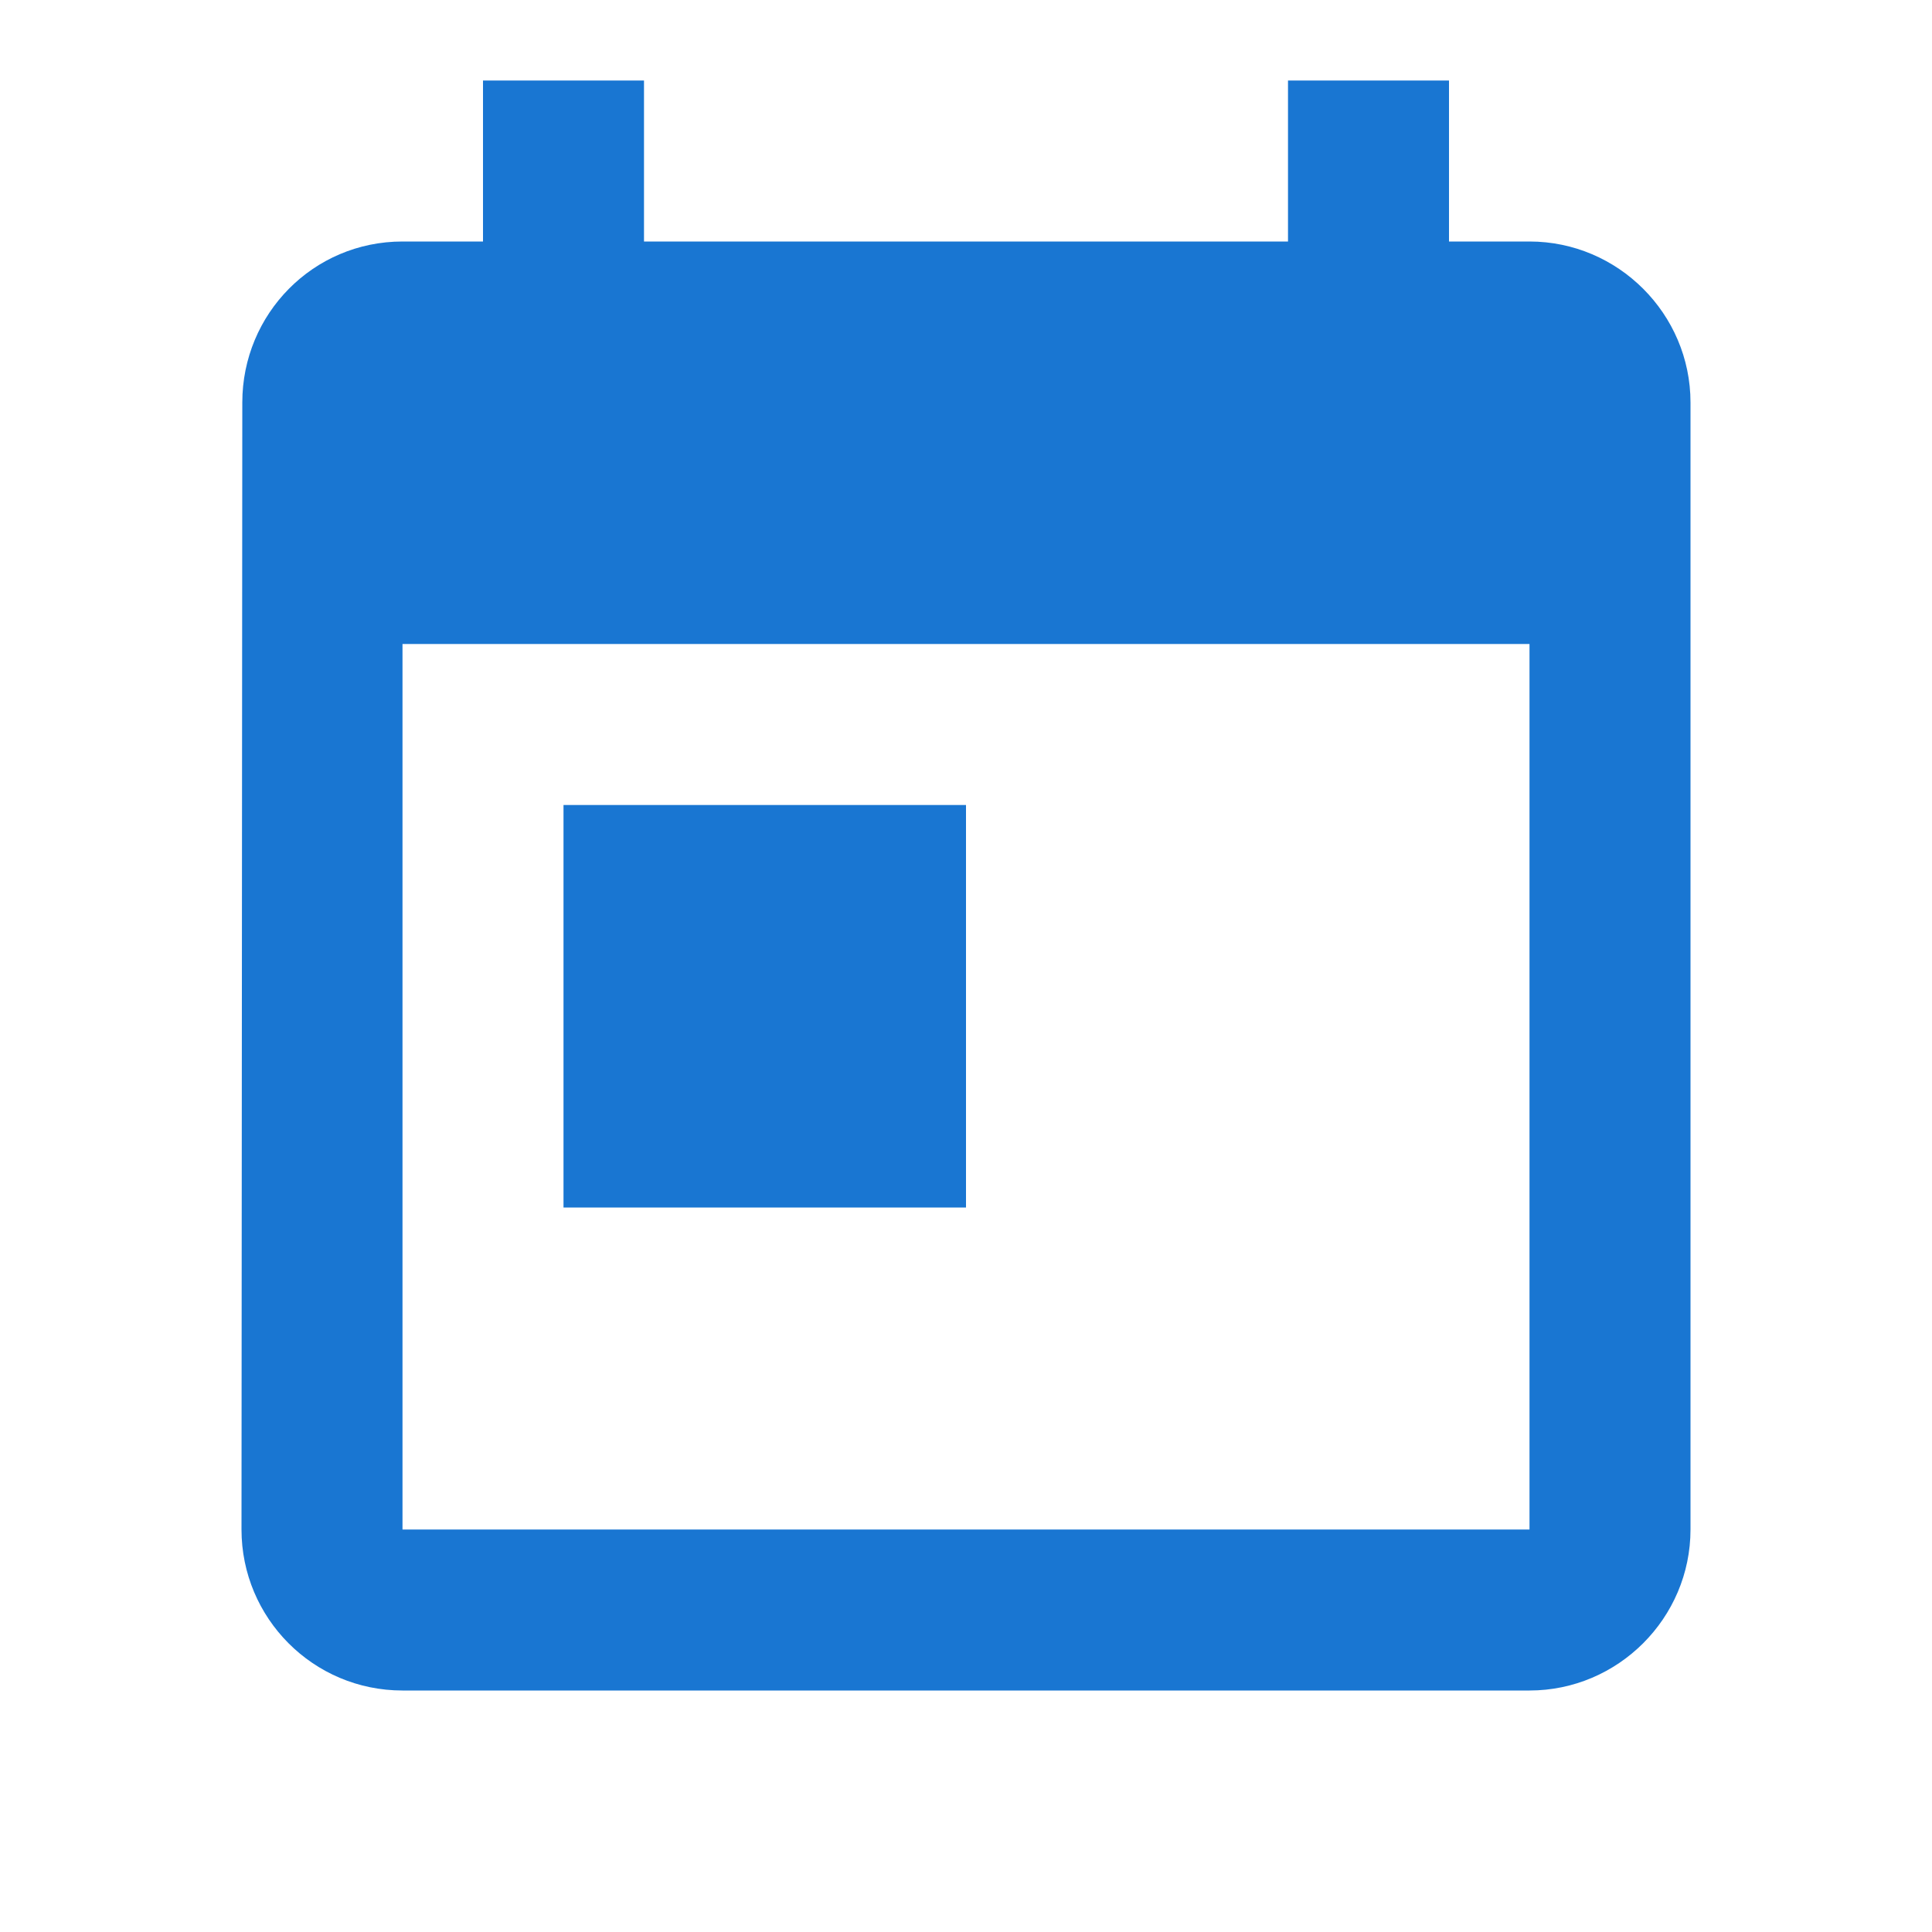
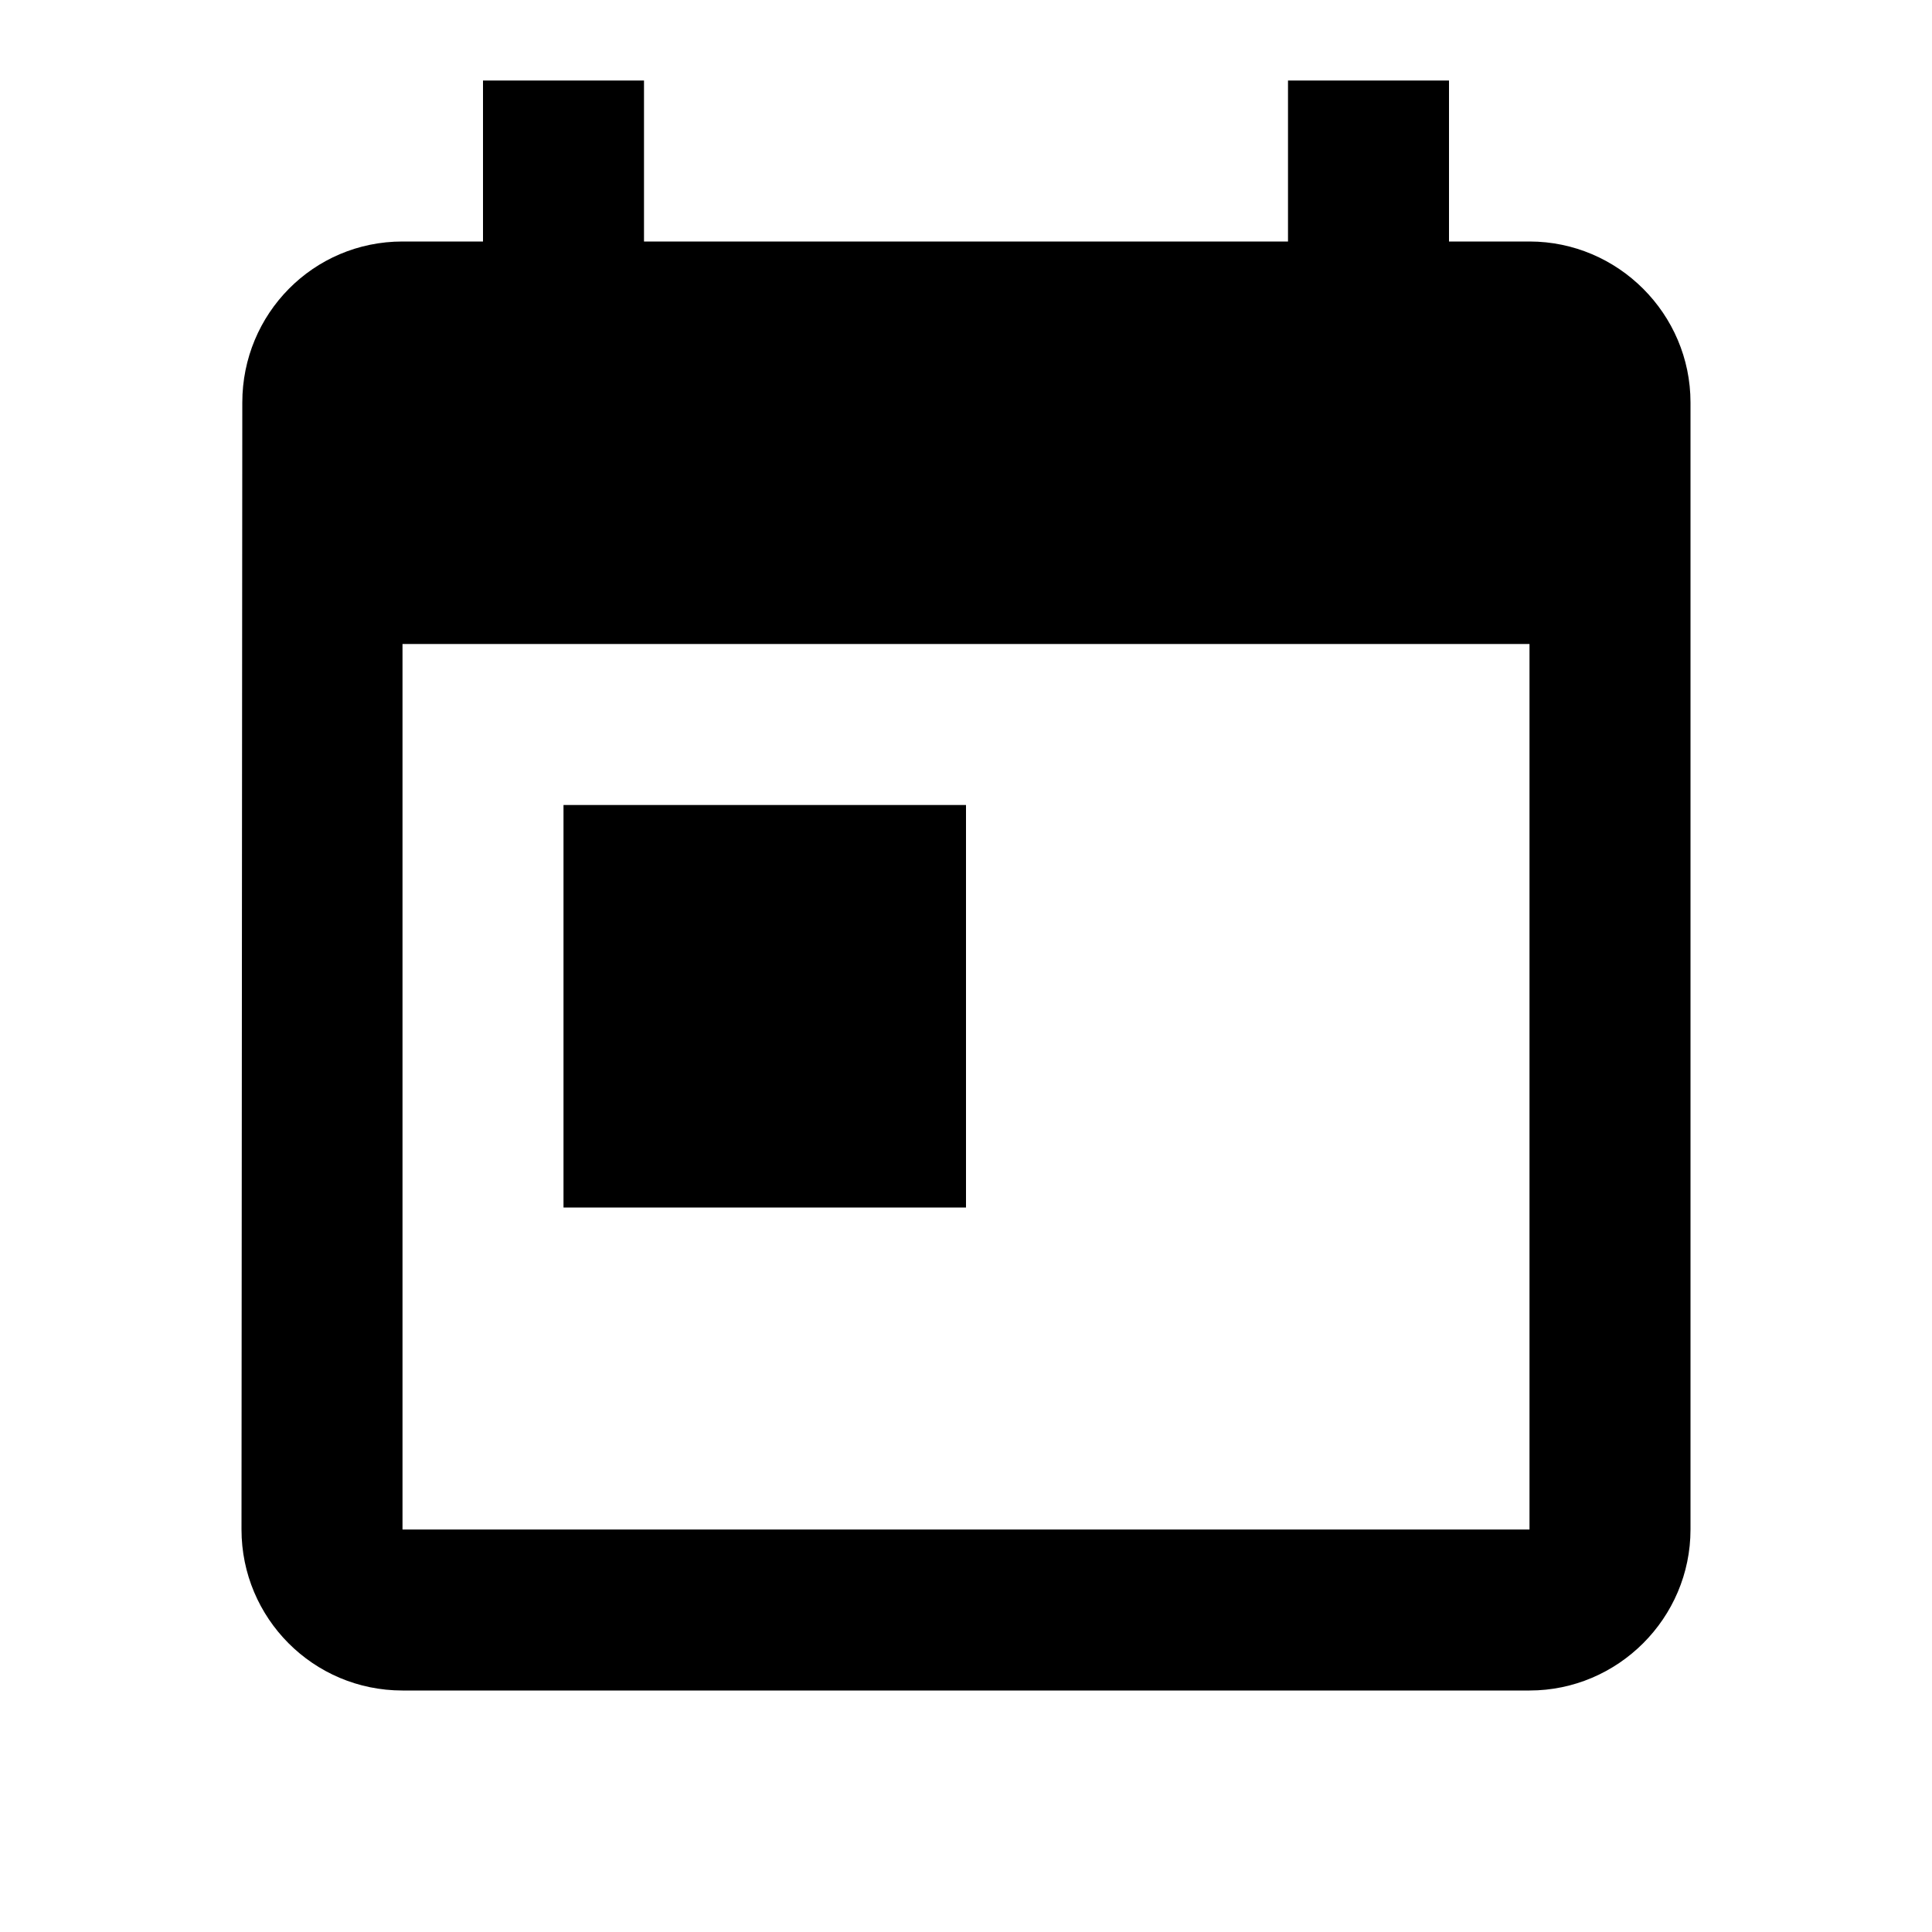
- <svg xmlns="http://www.w3.org/2000/svg" viewBox="0 0 24 24" fill="#1976d2">
+ <svg xmlns="http://www.w3.org/2000/svg" viewBox="0 0 24 24" fill="currentColor">
  <path d="M19 3h-1V1h-2v2H8V1H6v2H5c-1.11 0-1.99.9-1.99 2L3 19c0 1.1.89 2 2 2h14c1.1 0 2-.9 2-2V5c0-1.1-.9-2-2-2zm0 16H5V8h14v11zM7 10h5v5H7z" />
</svg>
